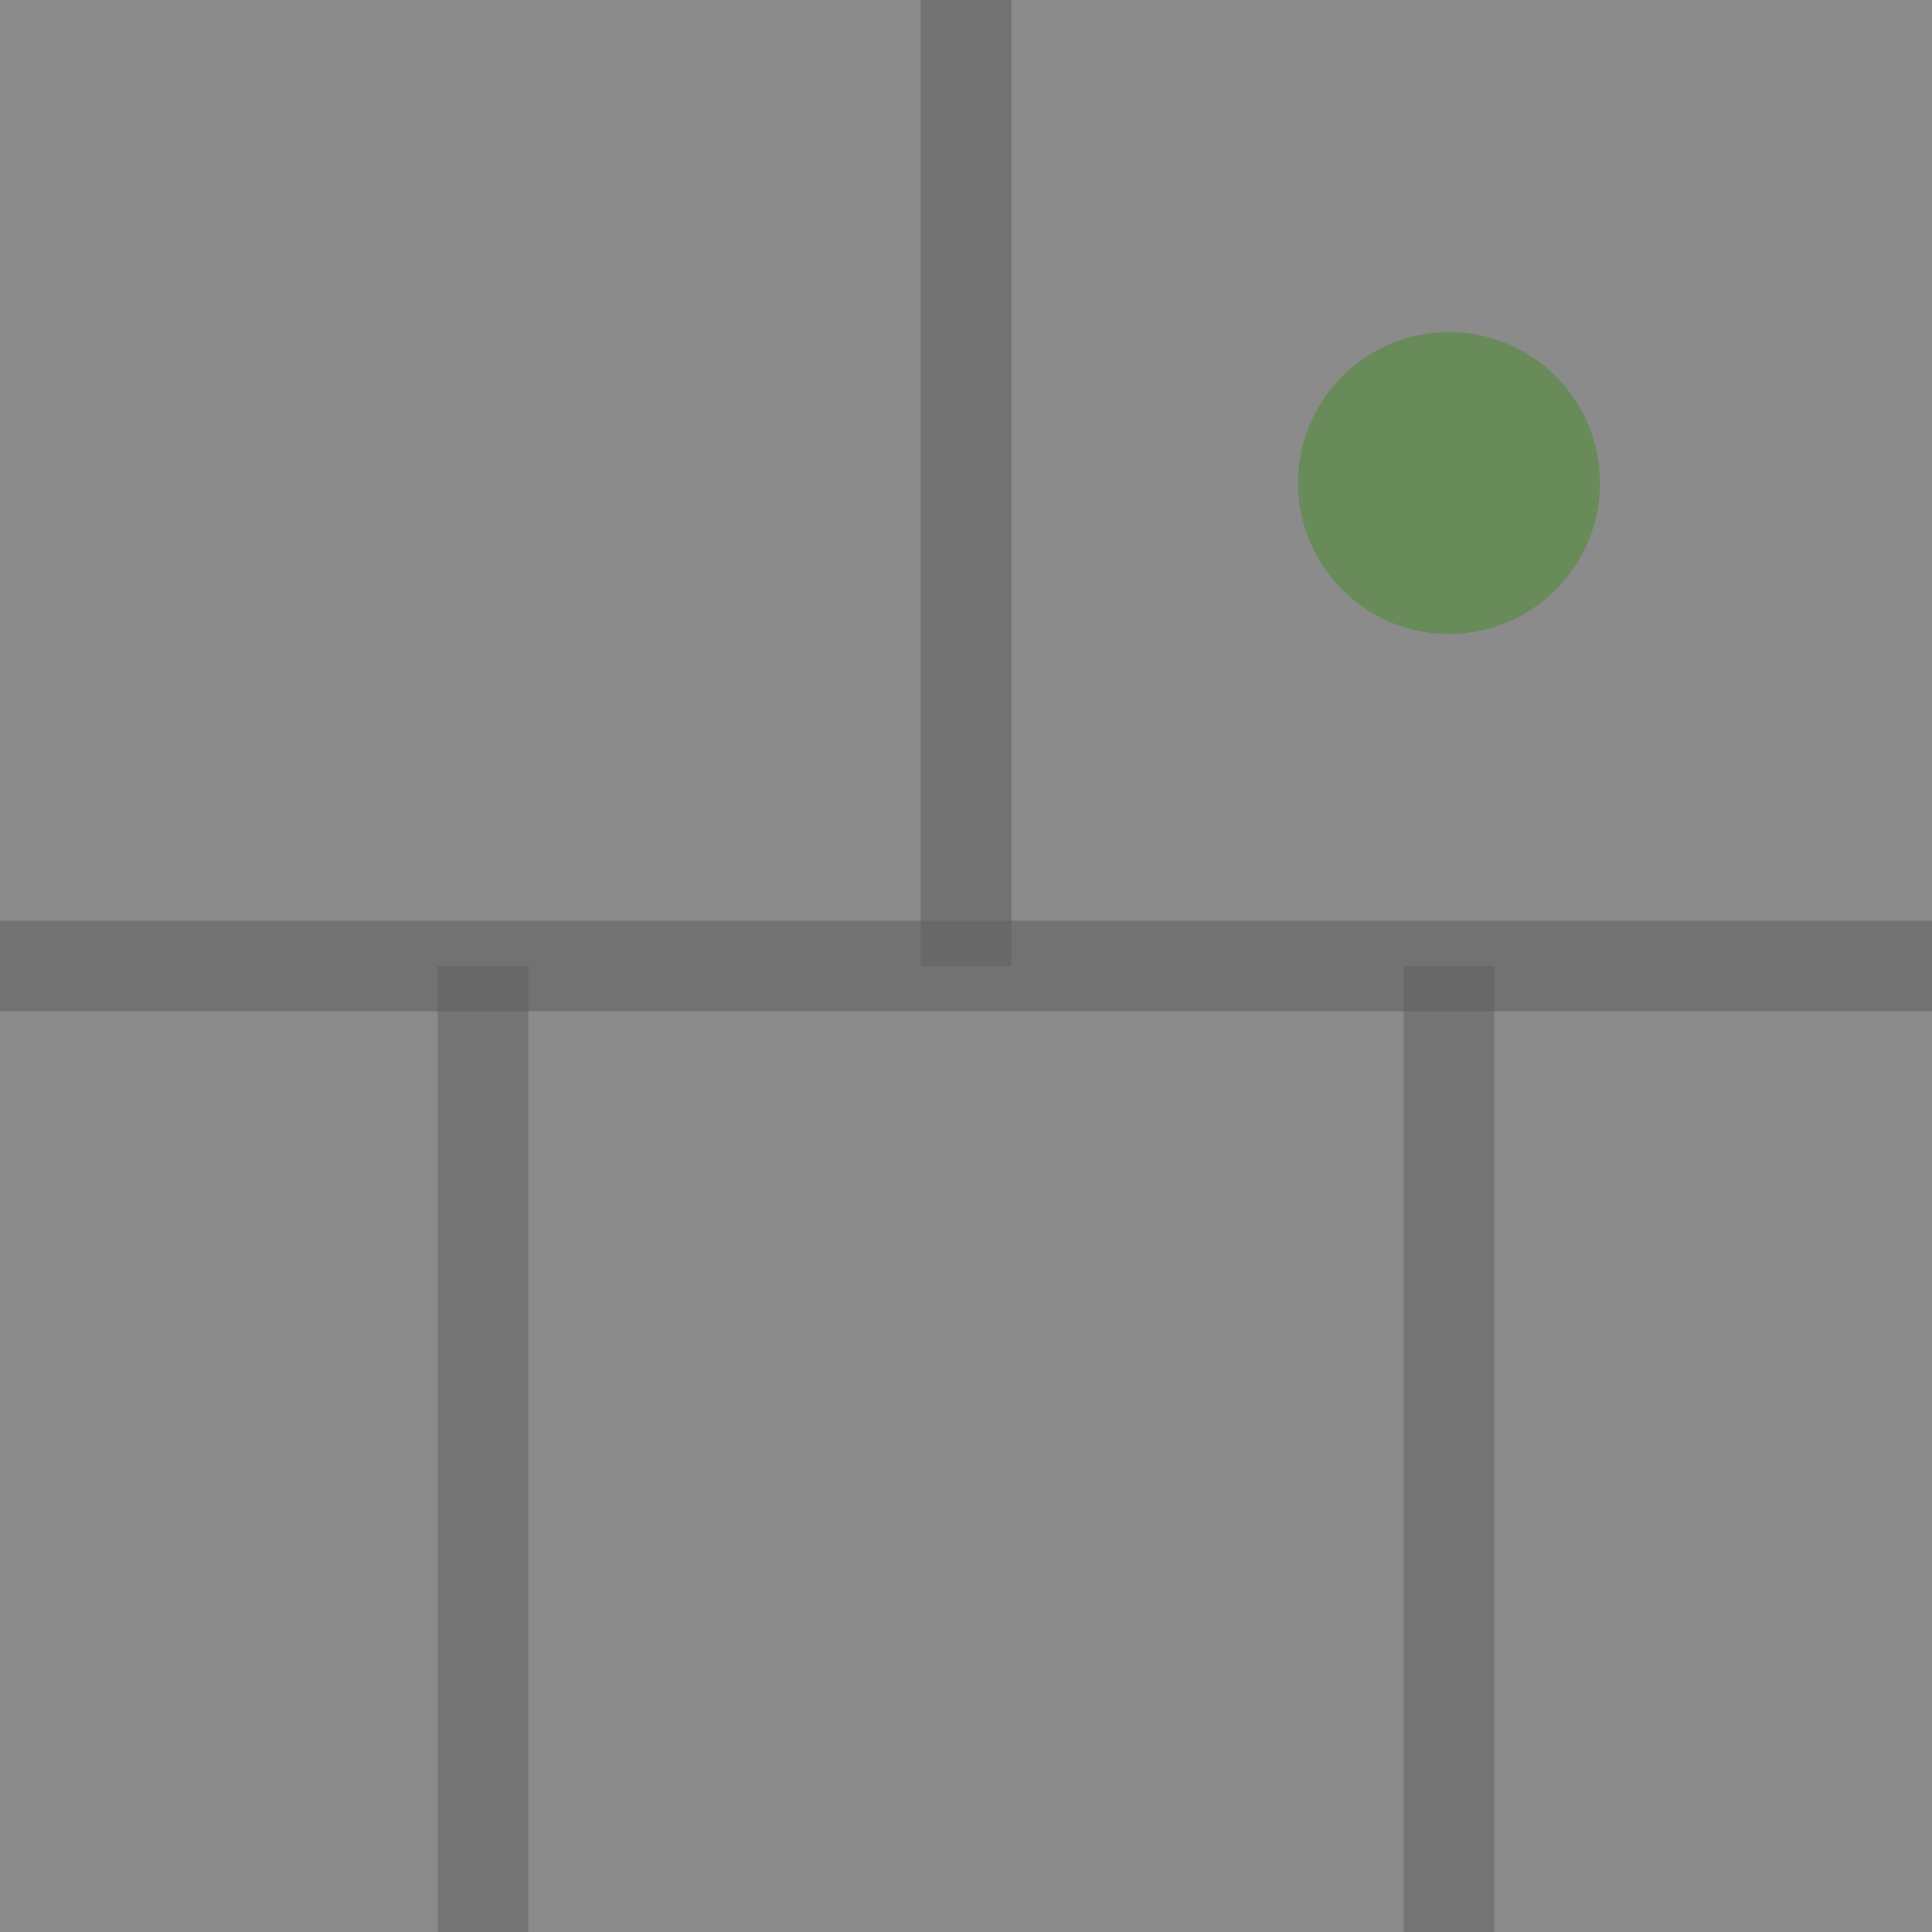
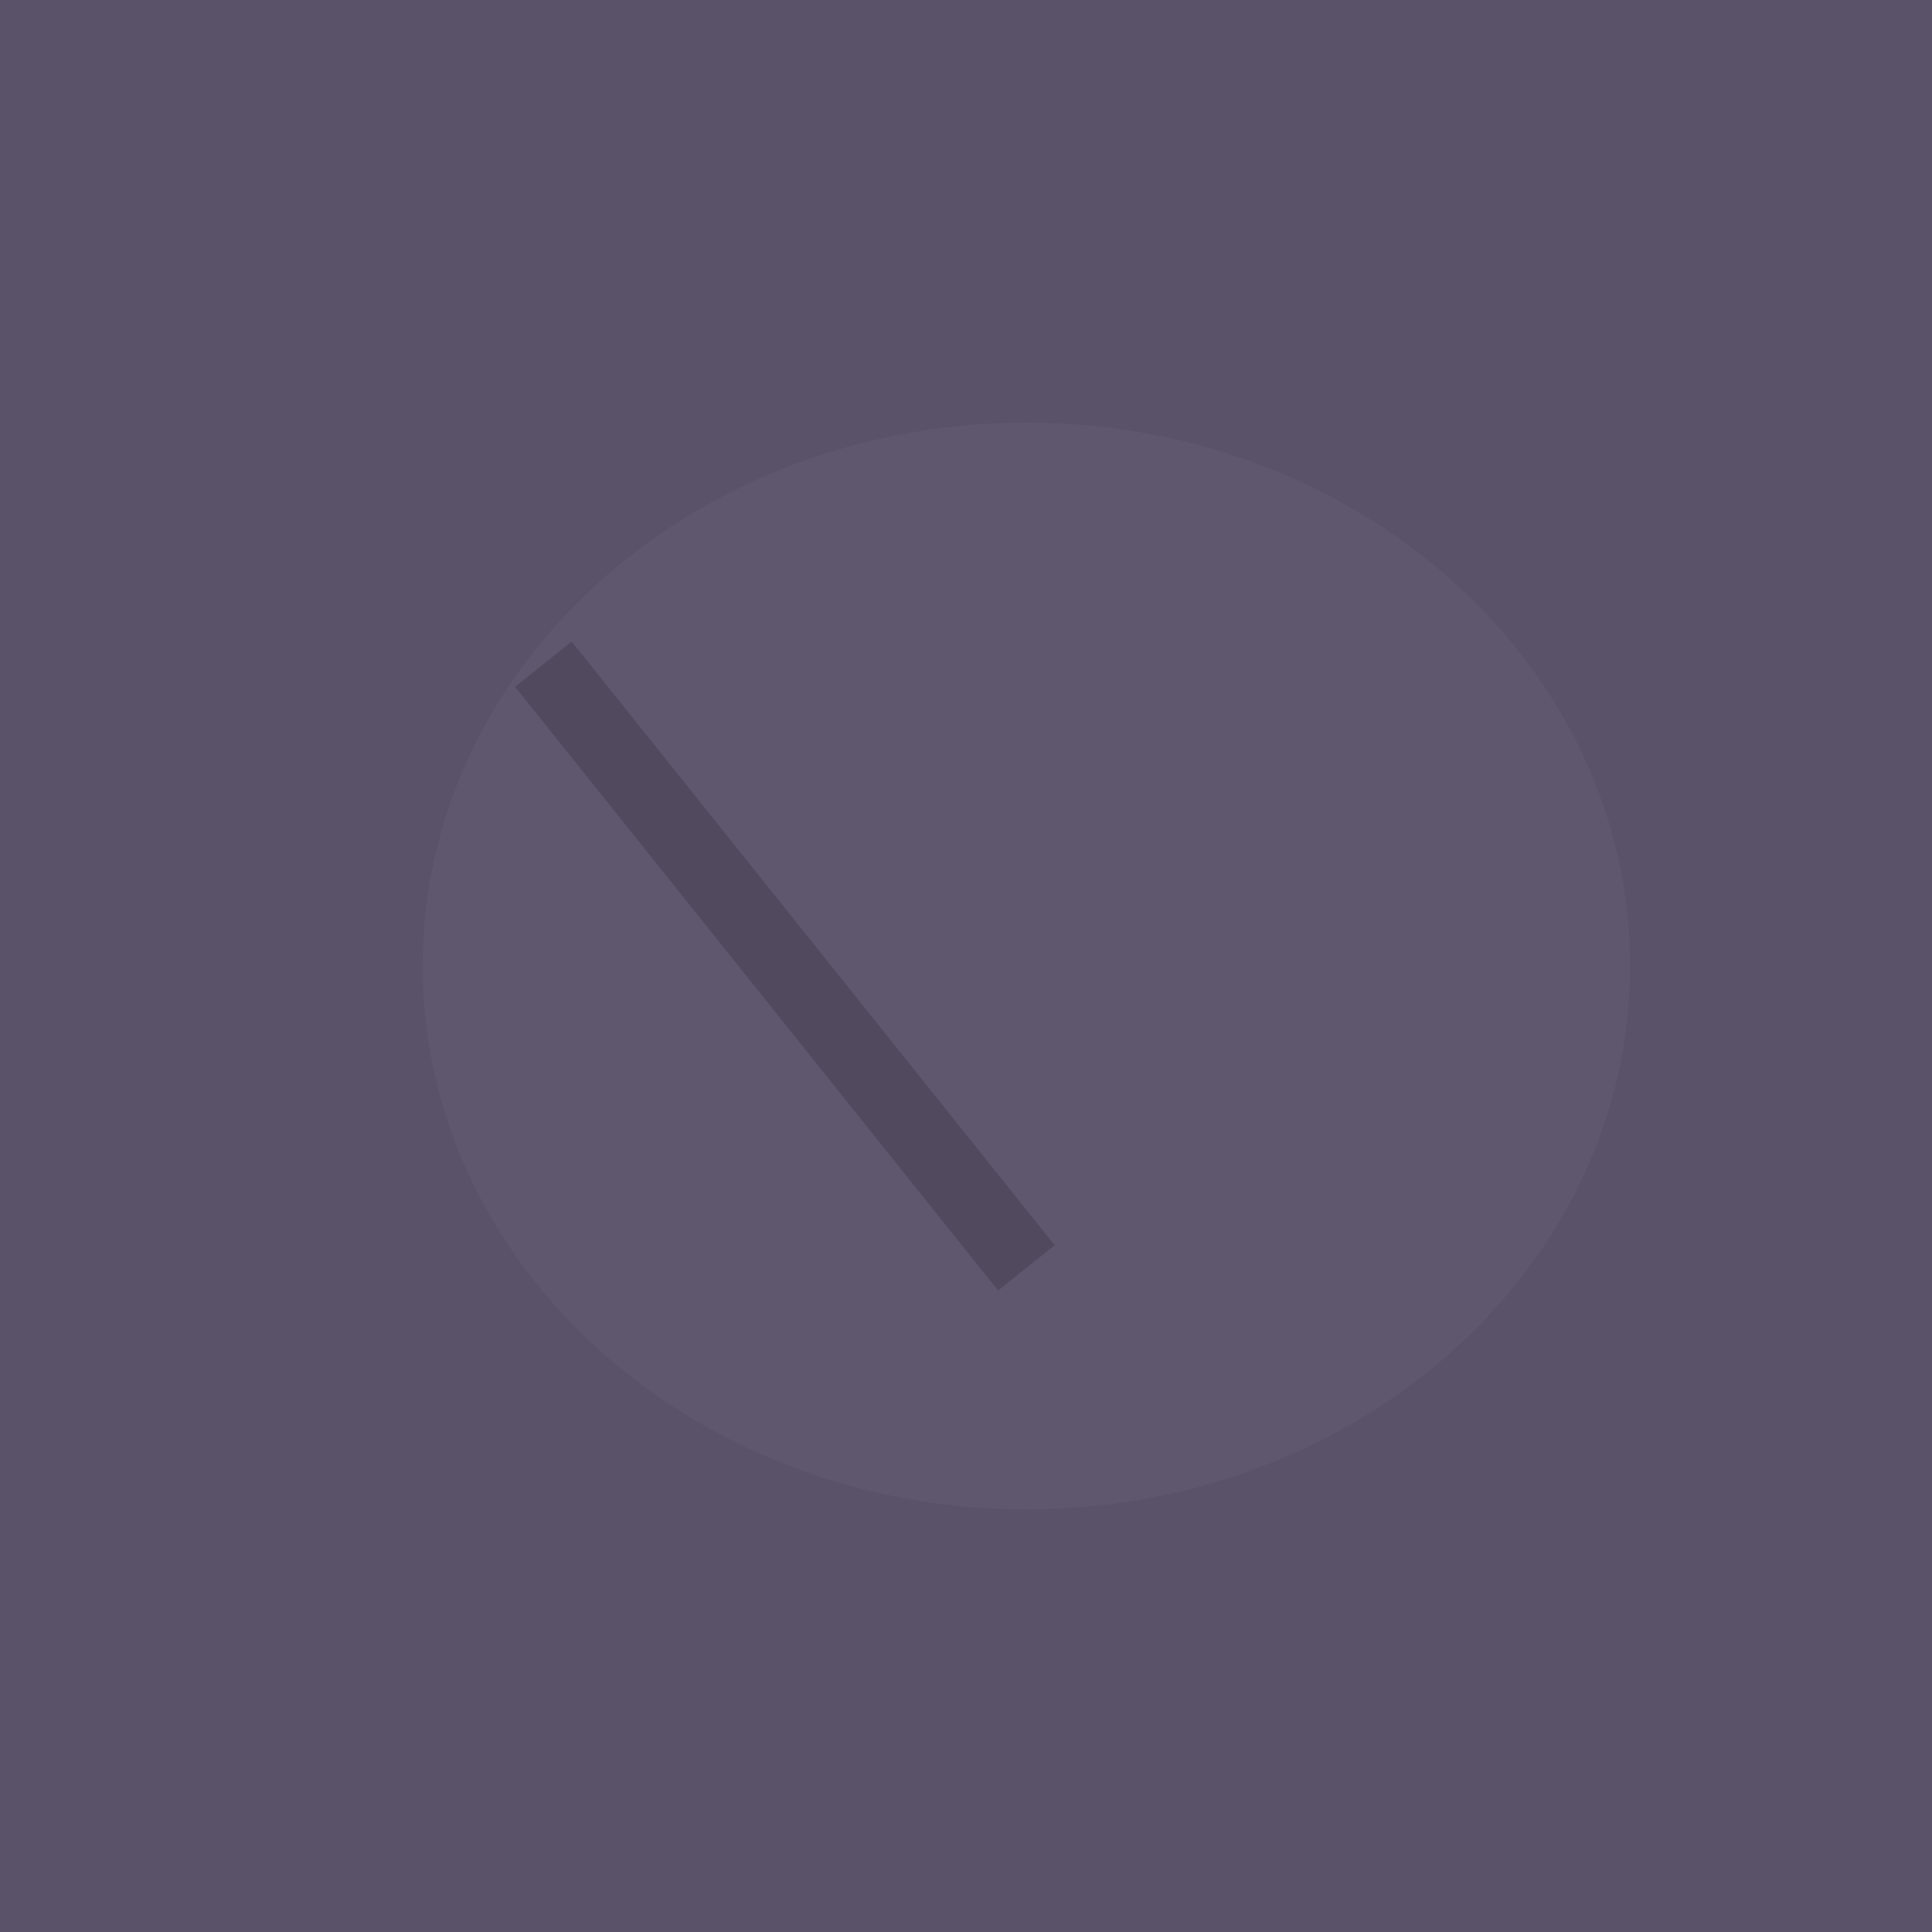
<svg xmlns="http://www.w3.org/2000/svg" width="32" height="32" viewBox="0 0 32 32">
-   <rect width="32" height="32" fill="#8B8B8B" />
-   <line x1="0" y1="16" x2="32" y2="16" stroke="#606060" stroke-width="1.5" opacity="0.6" />
-   <line x1="16" y1="0" x2="16" y2="16" stroke="#606060" stroke-width="1.5" opacity="0.6" />
-   <line x1="8" y1="16" x2="8" y2="32" stroke="#606060" stroke-width="1.5" opacity="0.55" />
-   <line x1="24" y1="16" x2="24" y2="32" stroke="#606060" stroke-width="1.5" opacity="0.55" />
-   <circle cx="24" cy="8" r="2.5" fill="#4A8A30" opacity="0.55" />
+   <rect width="32" height="32" fill="#5A5268" />
+   <ellipse cx="17" cy="16" rx="10" ry="9" fill="#6E6980" opacity="0.22" />
+   <line x1="9" y1="11" x2="17" y2="21" stroke="#3E3848" stroke-width="1.2" opacity="0.40" />
</svg>
